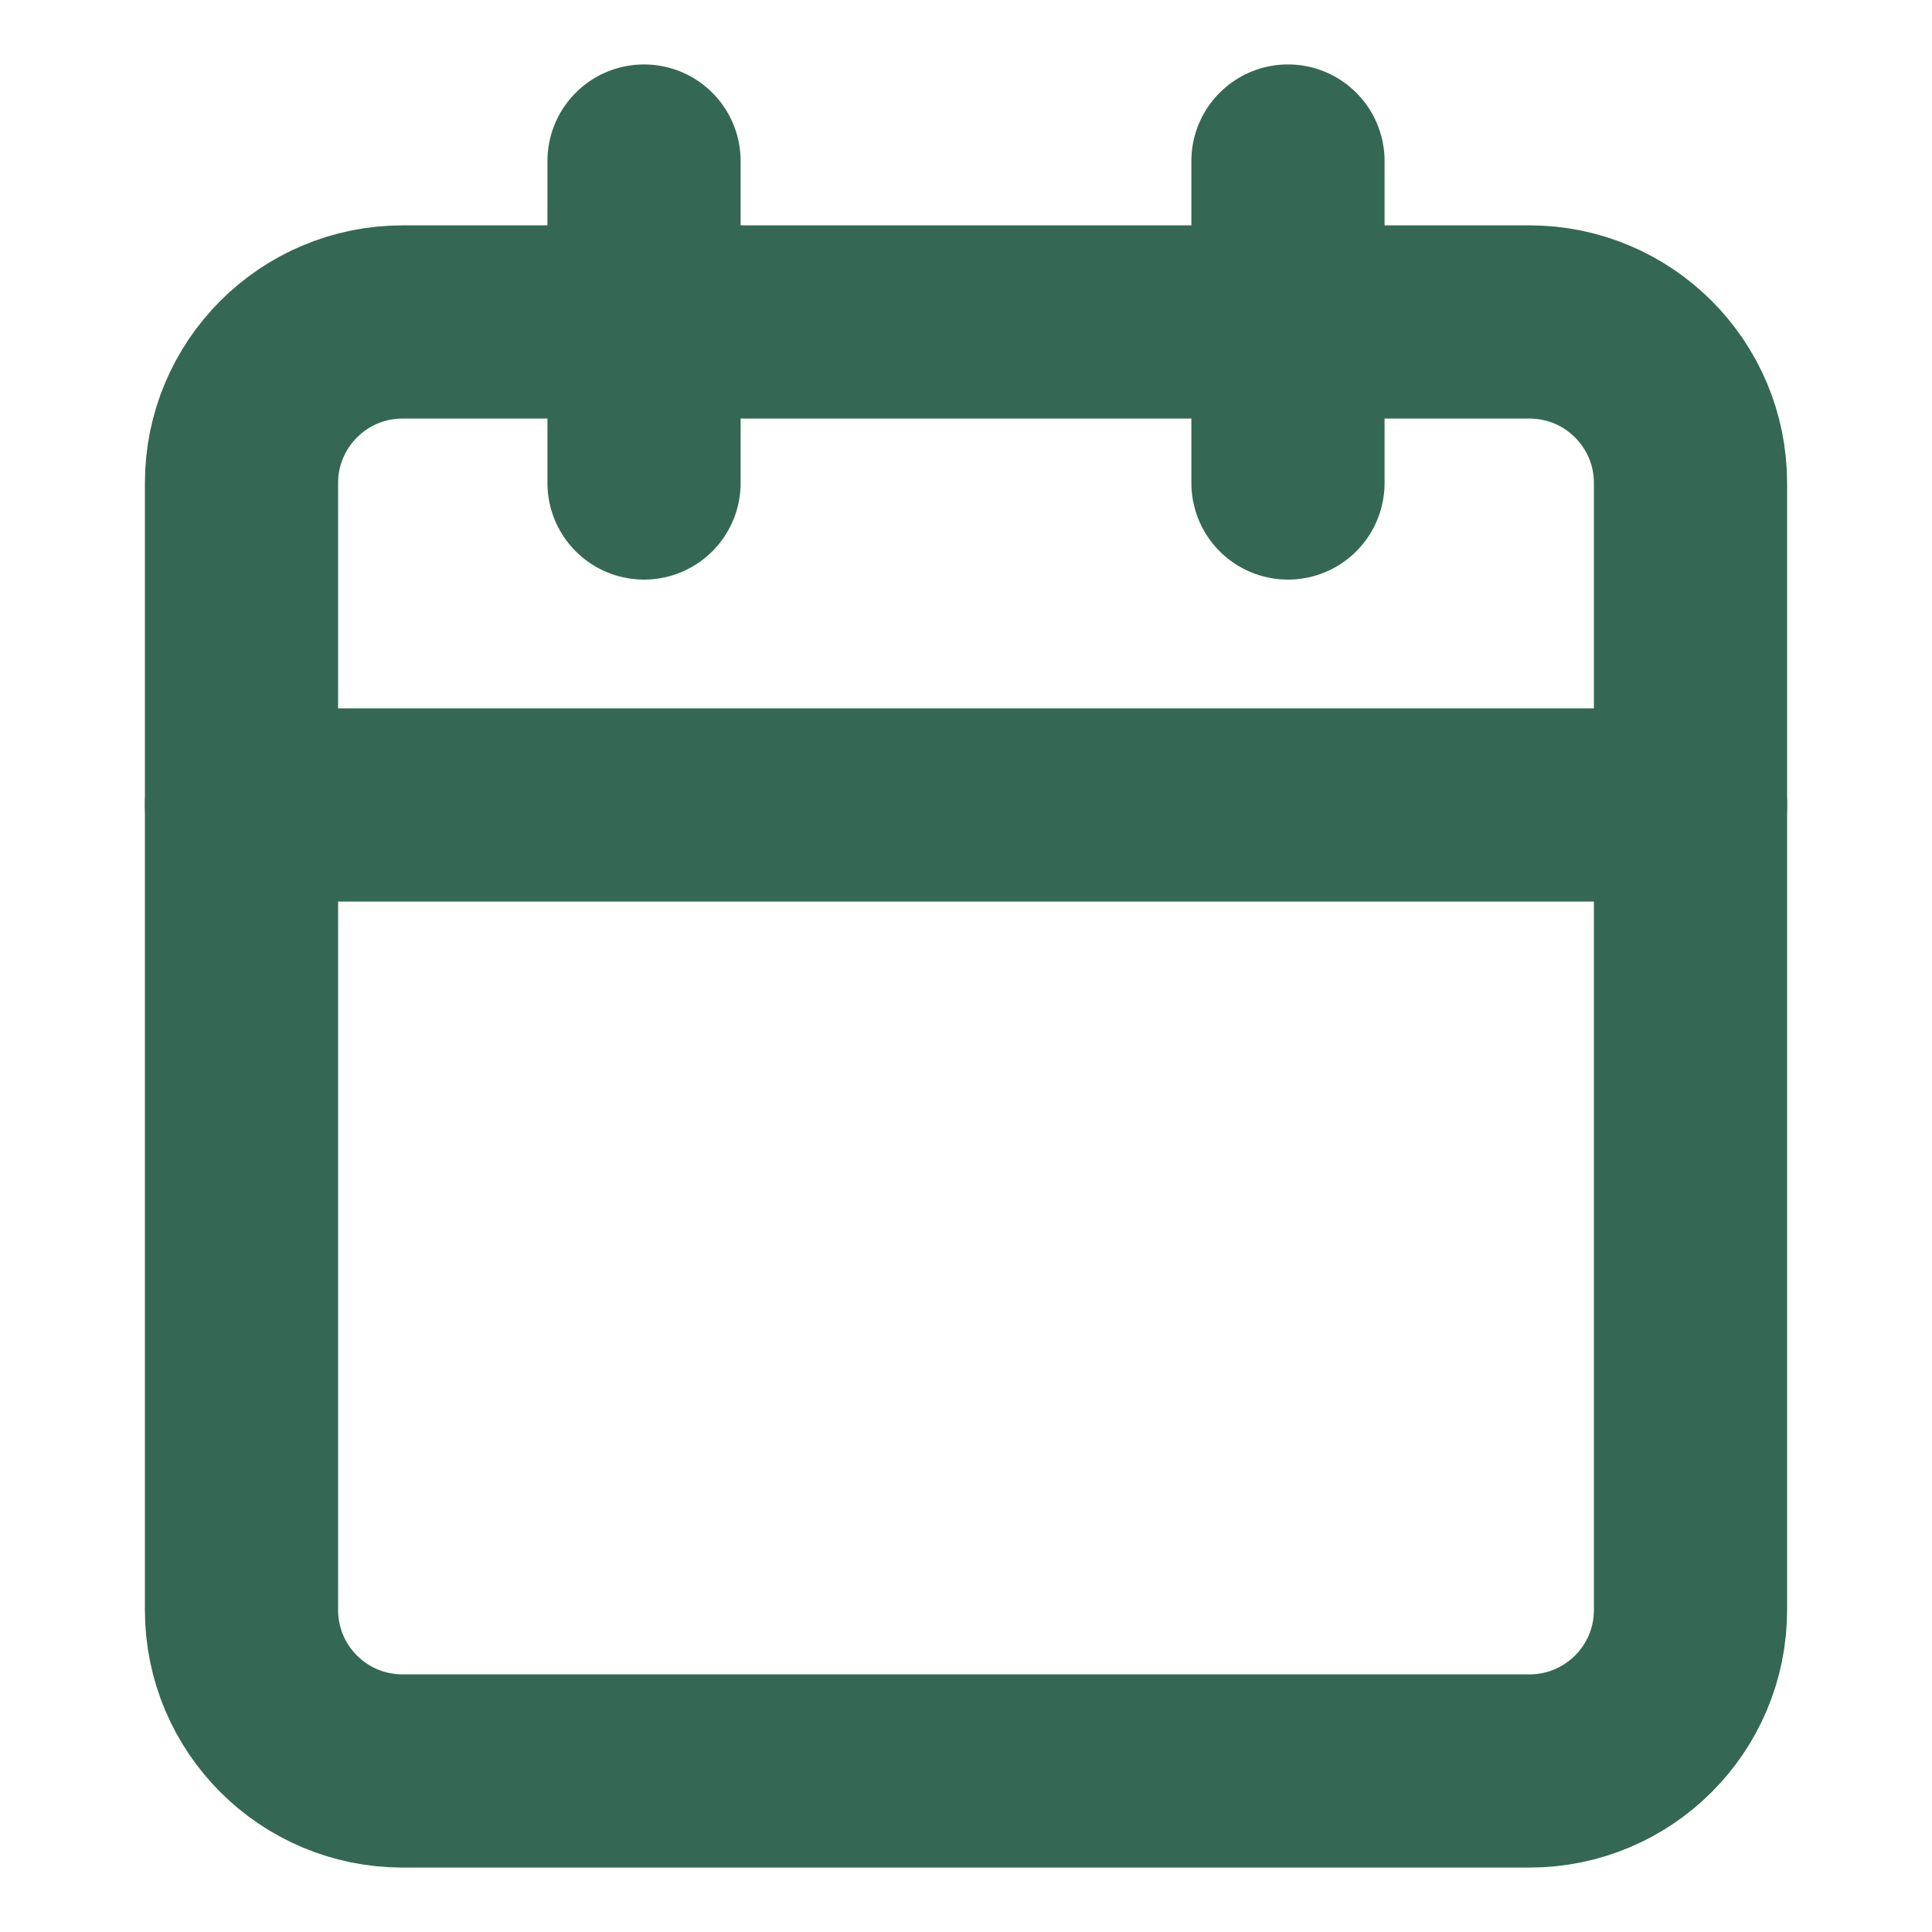
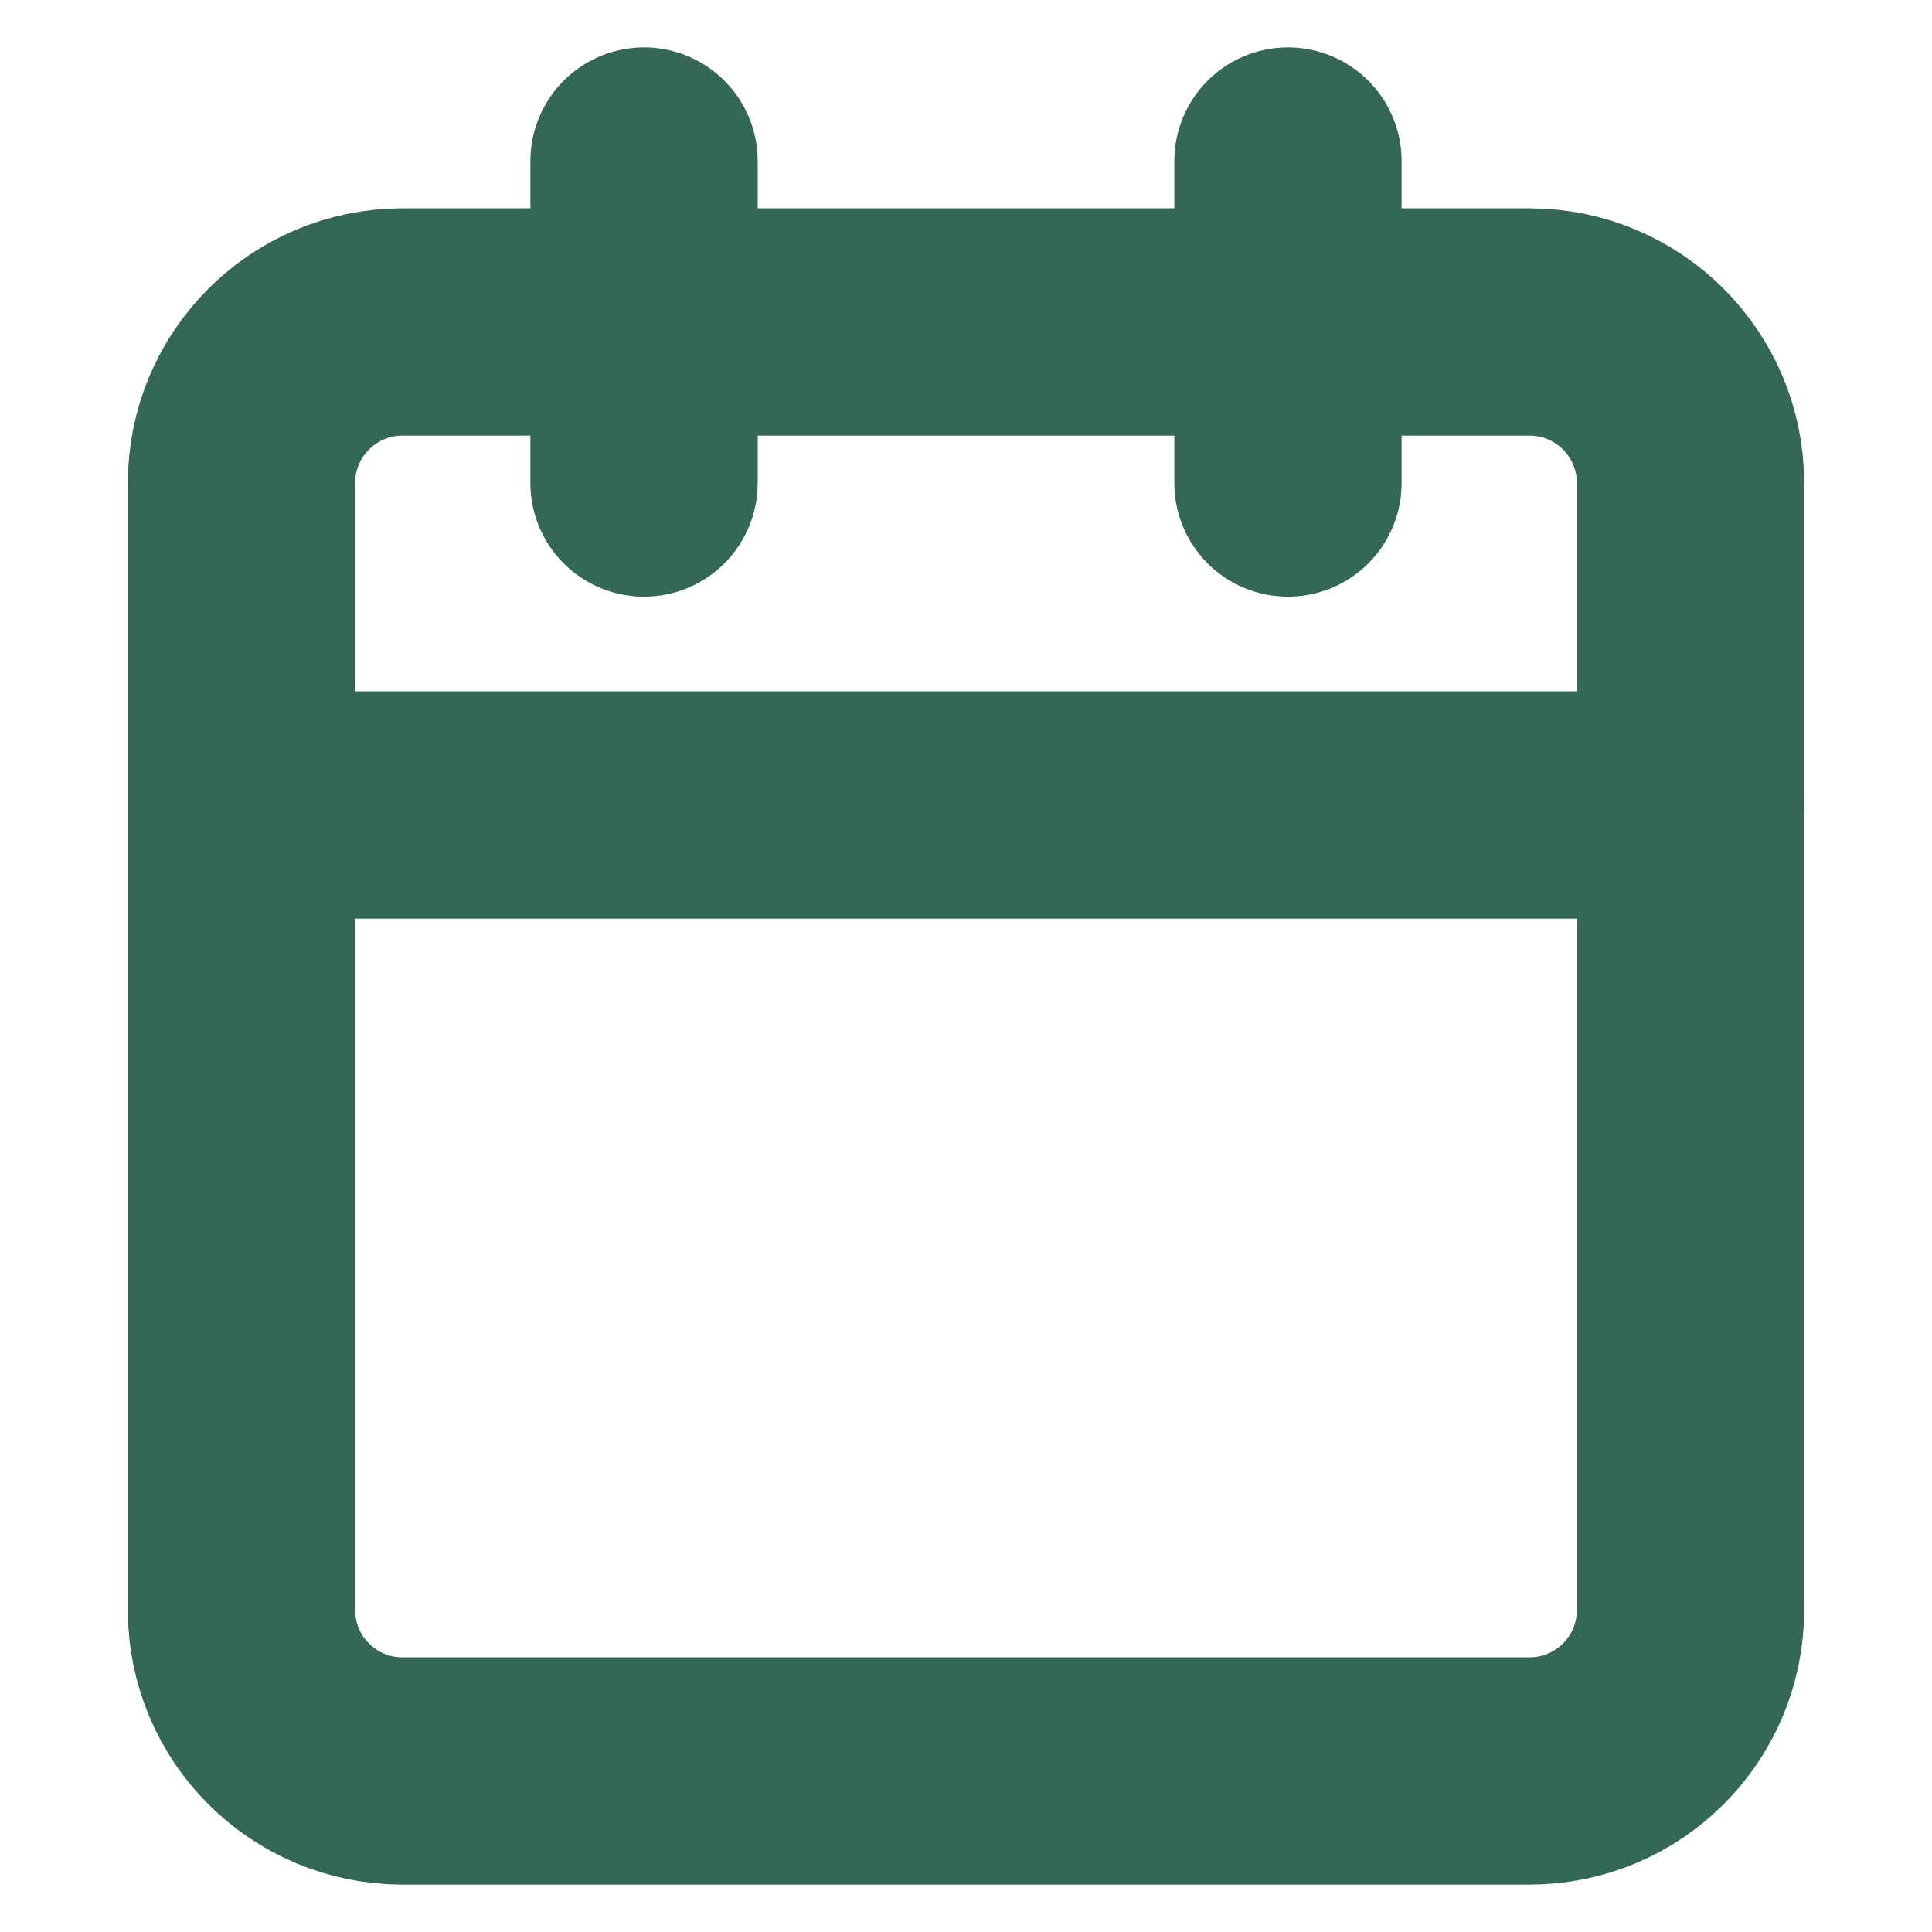
- <svg xmlns="http://www.w3.org/2000/svg" width="20" height="20" viewBox="0 0 20 20" fill="none">
-   <path d="M15.833 3.333H4.167C3.246 3.333 2.5 4.08 2.5 5V16.667C2.5 17.587 3.246 18.333 4.167 18.333H15.833C16.754 18.333 17.5 17.587 17.5 16.667V5C17.5 4.08 16.754 3.333 15.833 3.333Z" stroke="#346854" stroke-width="2" stroke-linecap="round" stroke-linejoin="round" />
-   <path d="M13.333 1.667V5" stroke="#346854" stroke-width="2" stroke-linecap="round" stroke-linejoin="round" />
-   <path d="M6.667 1.667V5" stroke="#346854" stroke-width="2" stroke-linecap="round" stroke-linejoin="round" />
-   <path d="M2.5 8.333H17.5" stroke="#346854" stroke-width="2" stroke-linecap="round" stroke-linejoin="round" />
+ <svg xmlns="http://www.w3.org/2000/svg" width="17" height="17" viewBox="0 0 17 17" fill="none">
+   <path d="M13.458 2.833H3.542C2.759 2.833 2.125 3.468 2.125 4.25V14.167C2.125 14.949 2.759 15.583 3.542 15.583H13.458C14.241 15.583 14.875 14.949 14.875 14.167V4.25C14.875 3.468 14.241 2.833 13.458 2.833Z" stroke="#346854" stroke-width="2" stroke-linecap="round" stroke-linejoin="round" />
+   <path d="M11.333 1.417V4.25" stroke="#346854" stroke-width="2" stroke-linecap="round" stroke-linejoin="round" />
+   <path d="M5.667 1.417V4.25" stroke="#346854" stroke-width="2" stroke-linecap="round" stroke-linejoin="round" />
+   <path d="M2.125 7.083H14.875" stroke="#346854" stroke-width="2" stroke-linecap="round" stroke-linejoin="round" />
</svg>
